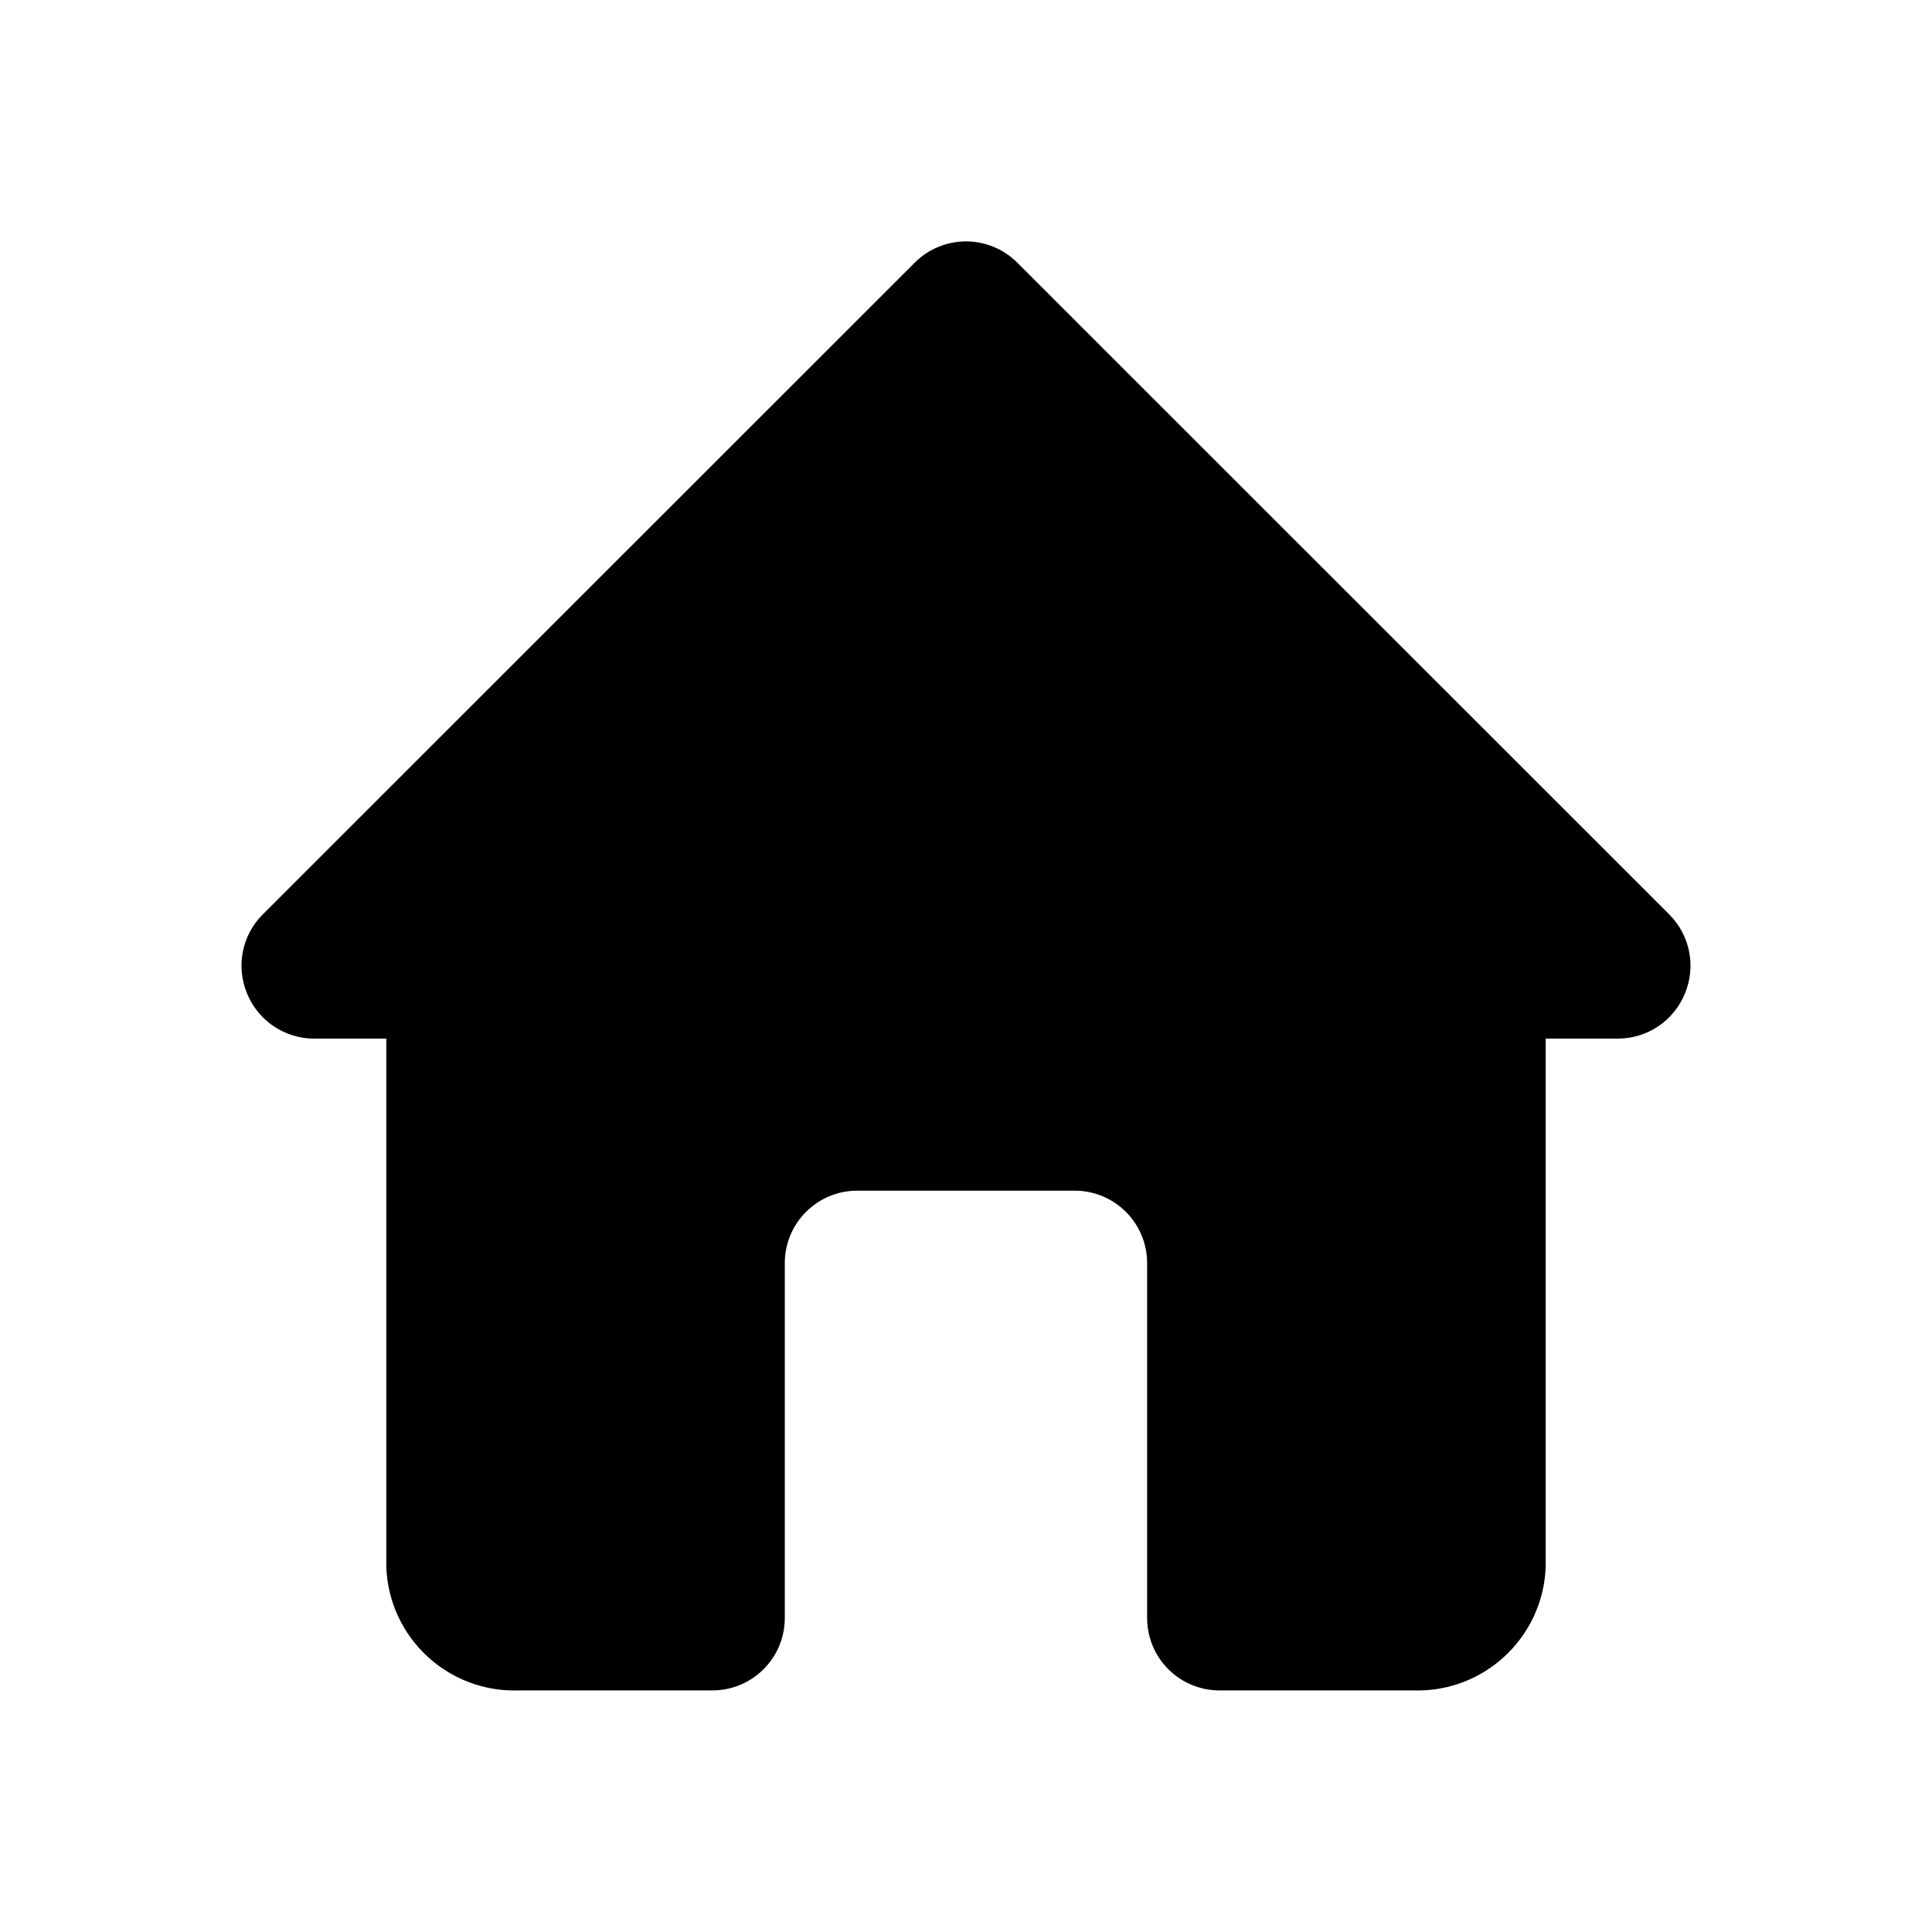
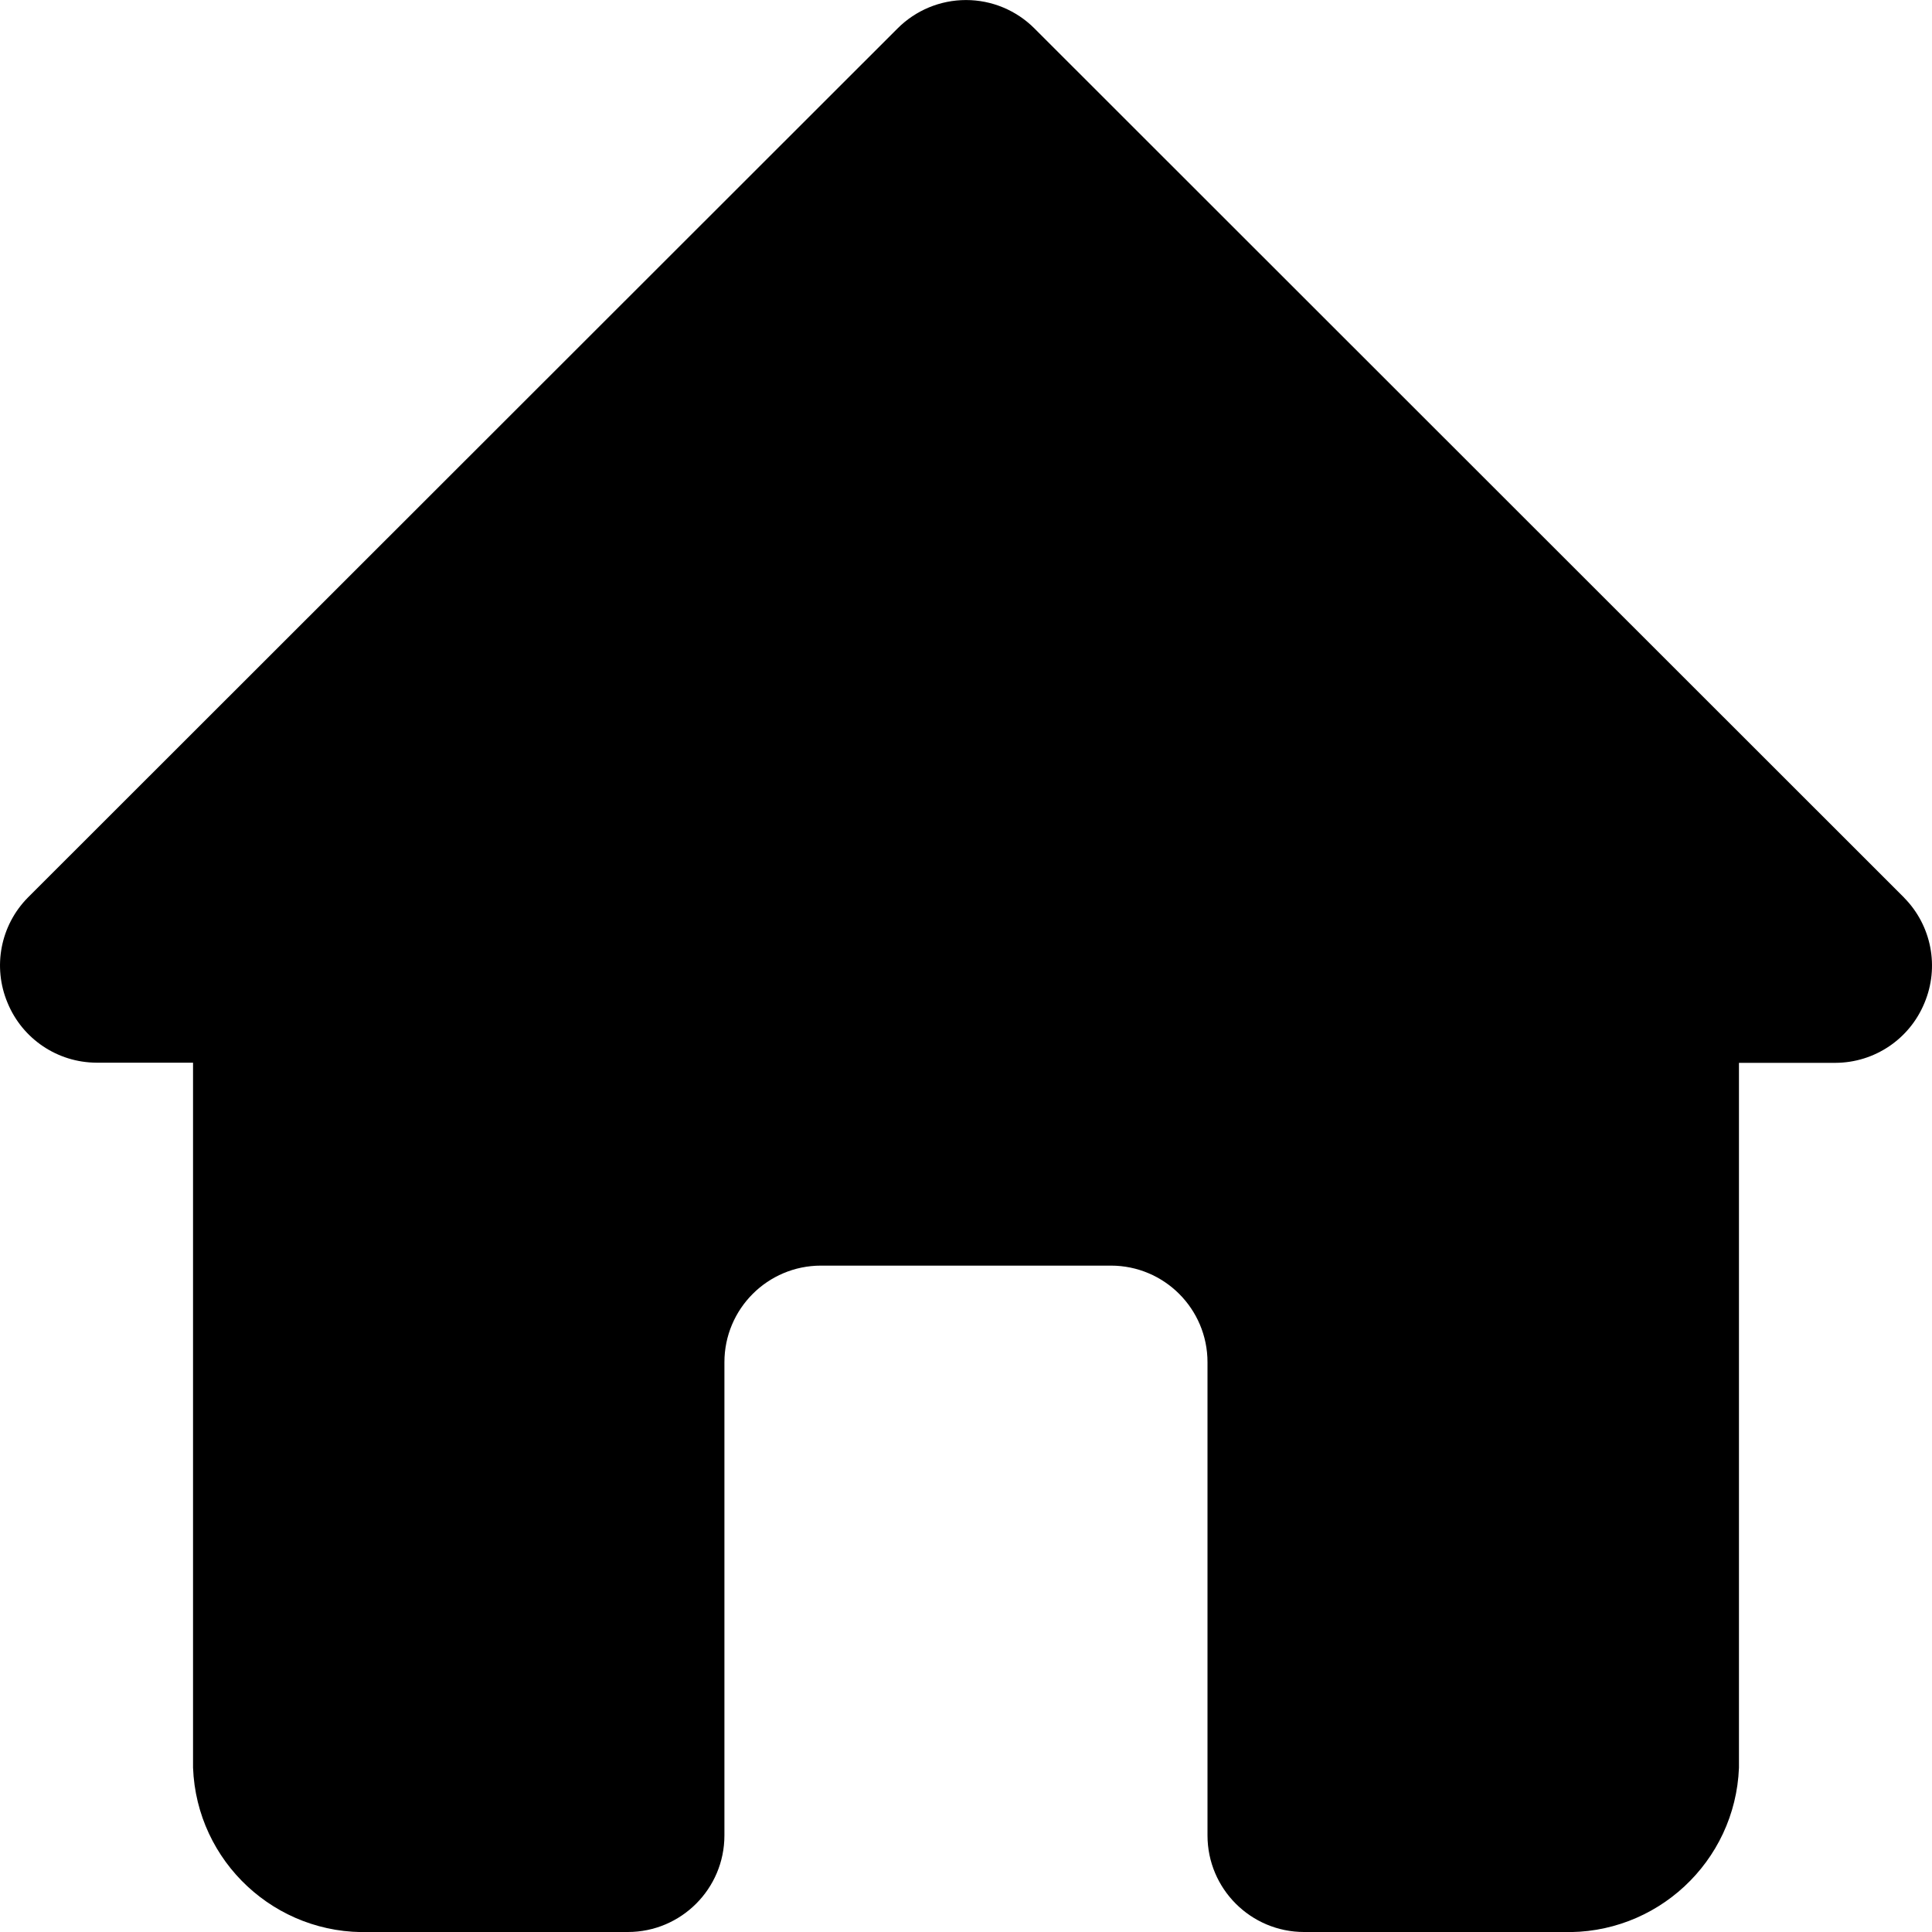
- <svg xmlns="http://www.w3.org/2000/svg" width="24" height="24" viewBox="0 0 24 24">
-   <path fill="currentColor" d="m20.74 11.363-8.1-8.097a.9.9 0 0 0-1.28 0l-8.1 8.097a.9.9 0 0 0-.19.981.9.9 0 0 0 .829.558h.9v6.568a1.592 1.592 0 0 0 1.647 1.529h2.403a.9.9 0 0 0 .9-.9v-4.408a.9.9 0 0 1 .9-.9h2.701a.9.9 0 0 1 .9.9v4.408a.899.899 0 0 0 .9.9h2.404a1.594 1.594 0 0 0 1.647-1.53v-6.567h.9a.9.9 0 0 0 .829-.558.898.898 0 0 0-.19-.98Z" />
+ <svg xmlns="http://www.w3.org/2000/svg" width="24" height="24" fill="none" viewBox="0 0 24 24">
+   <path fill="currentColor" d="M23.654 11.151 12.852.355a1.201 1.201 0 0 0-1.704 0L.346 11.15a1.2 1.2 0 0 0-.252 1.308 1.2 1.2 0 0 0 1.104.743h1.2v8.757A2.123 2.123 0 0 0 4.595 24h3.204a1.2 1.2 0 0 0 1.2-1.2v-5.878a1.2 1.2 0 0 1 1.2-1.2H13.8a1.2 1.2 0 0 1 1.2 1.2V22.8a1.2 1.2 0 0 0 1.2 1.2h3.205a2.125 2.125 0 0 0 2.197-2.04v-8.757h1.2a1.2 1.2 0 0 0 1.104-.743 1.199 1.199 0 0 0-.252-1.308Z" />
</svg>
